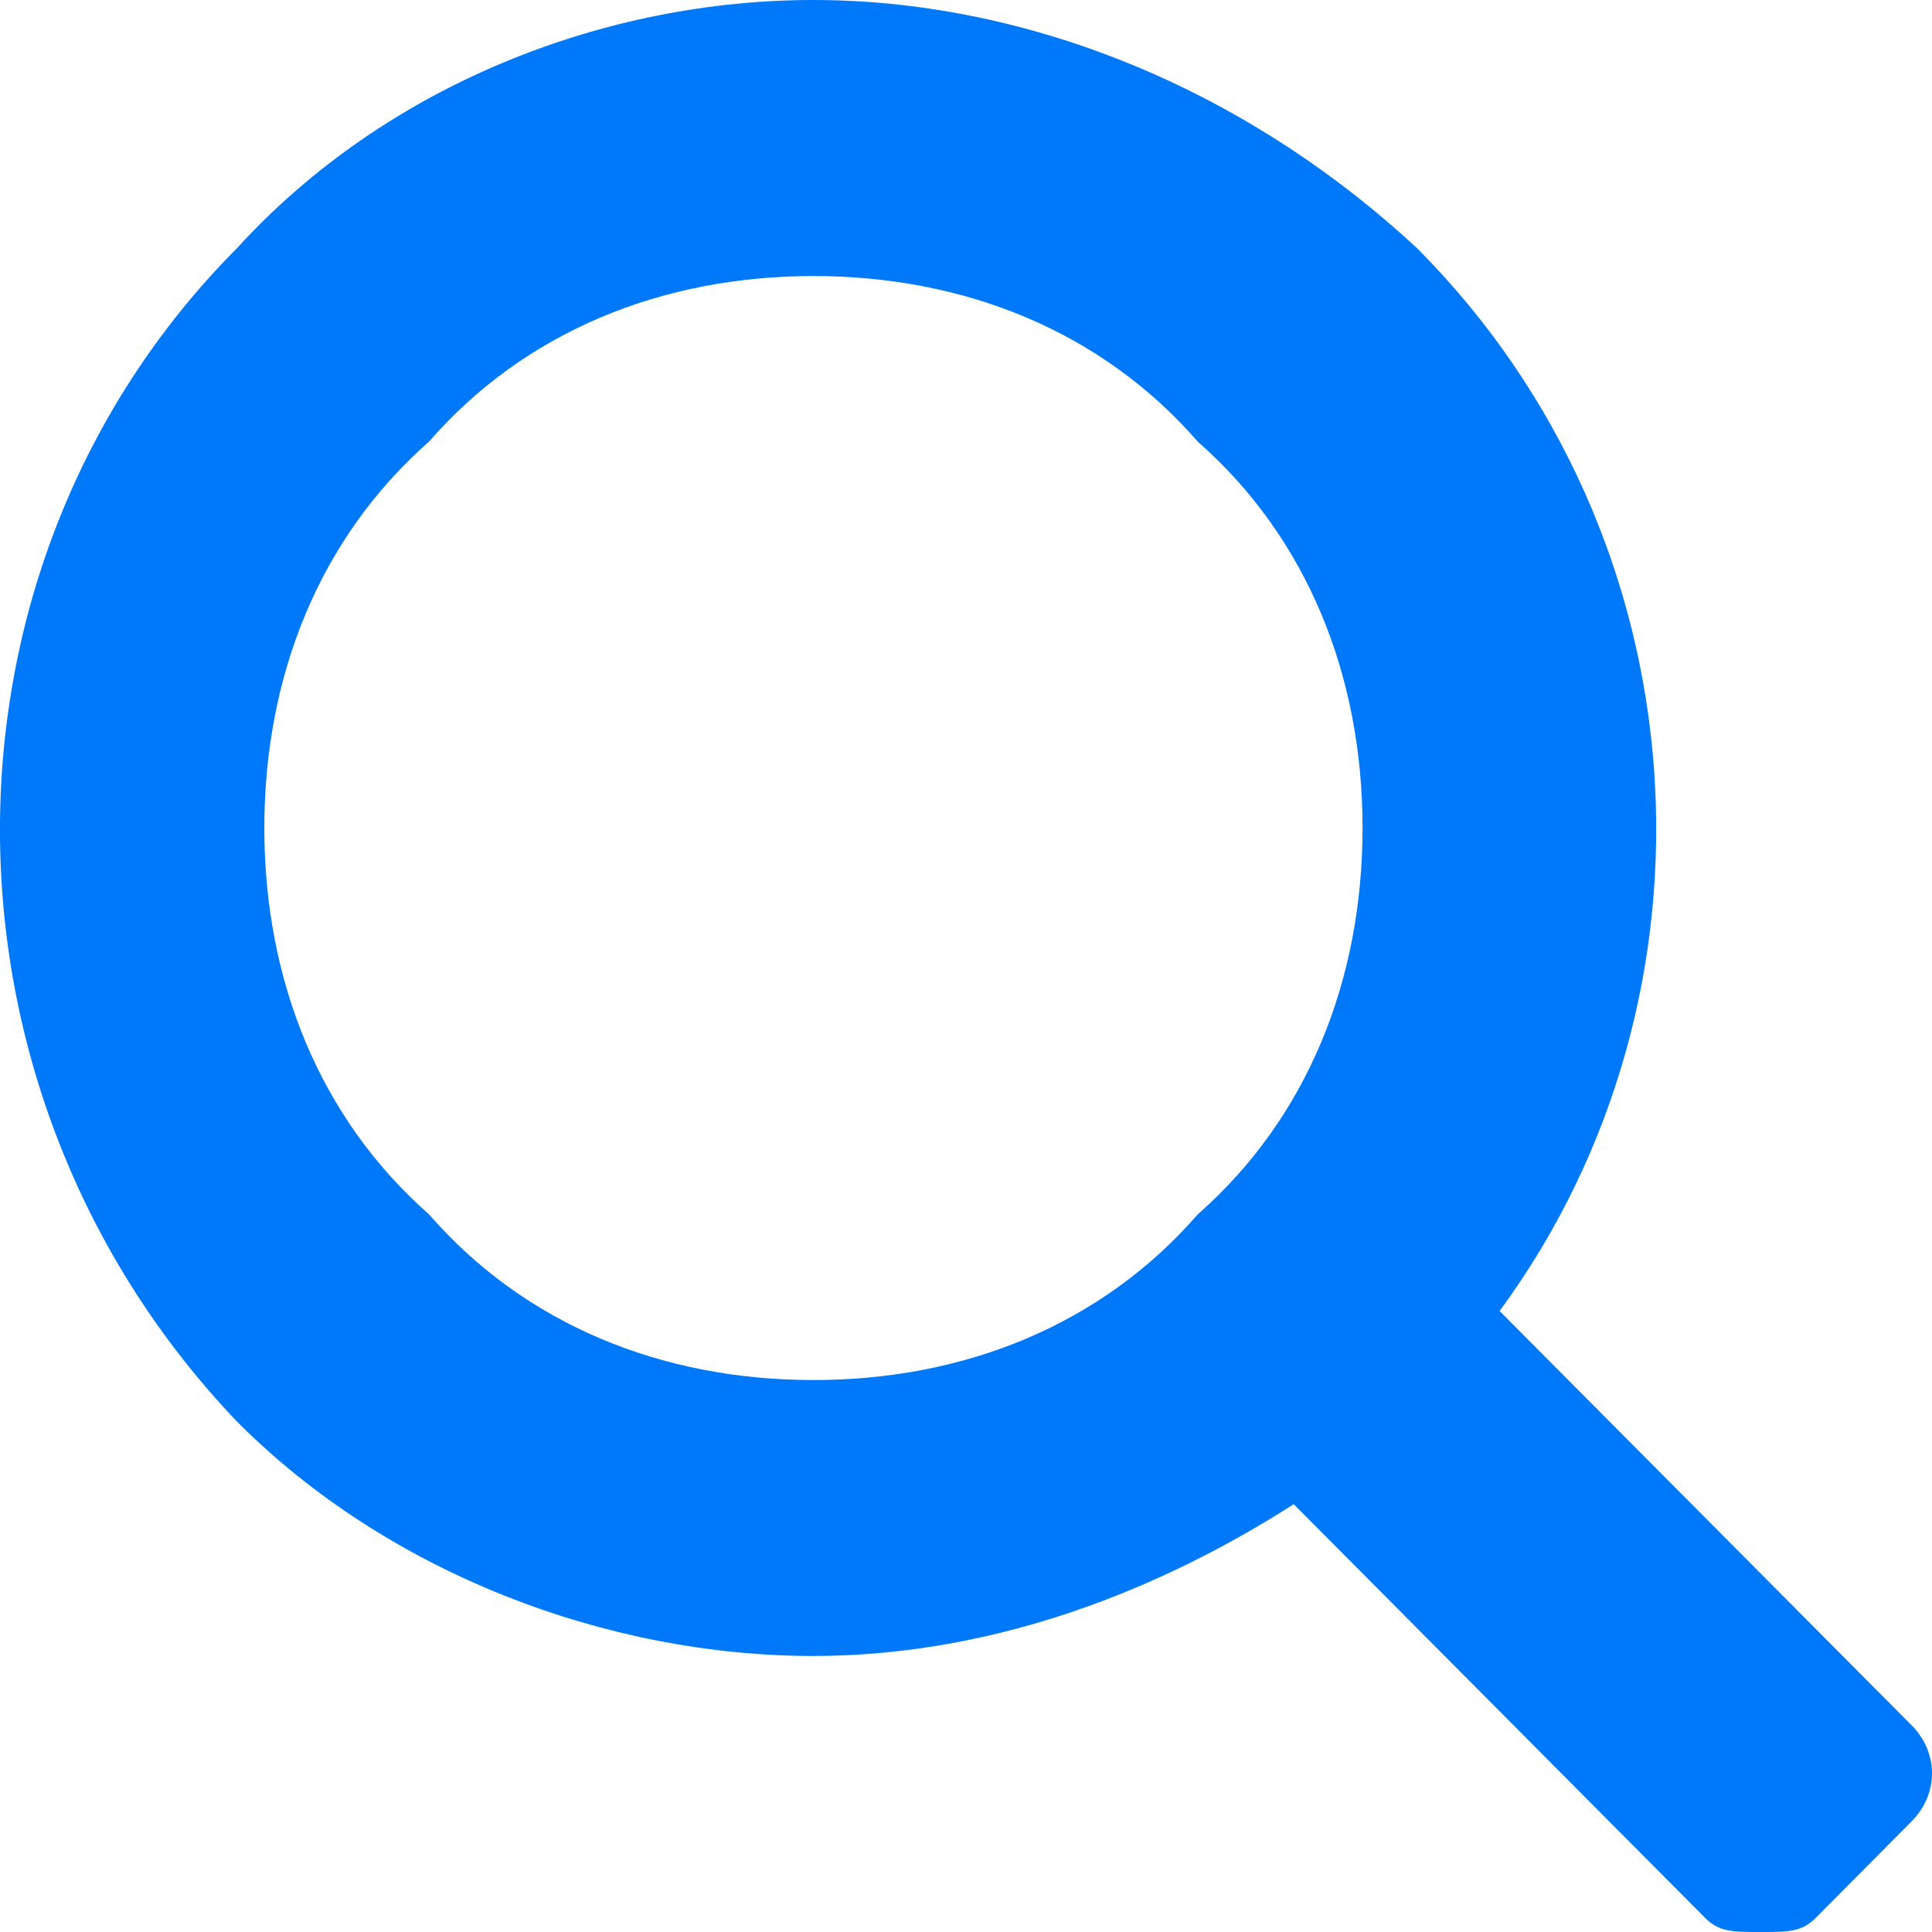
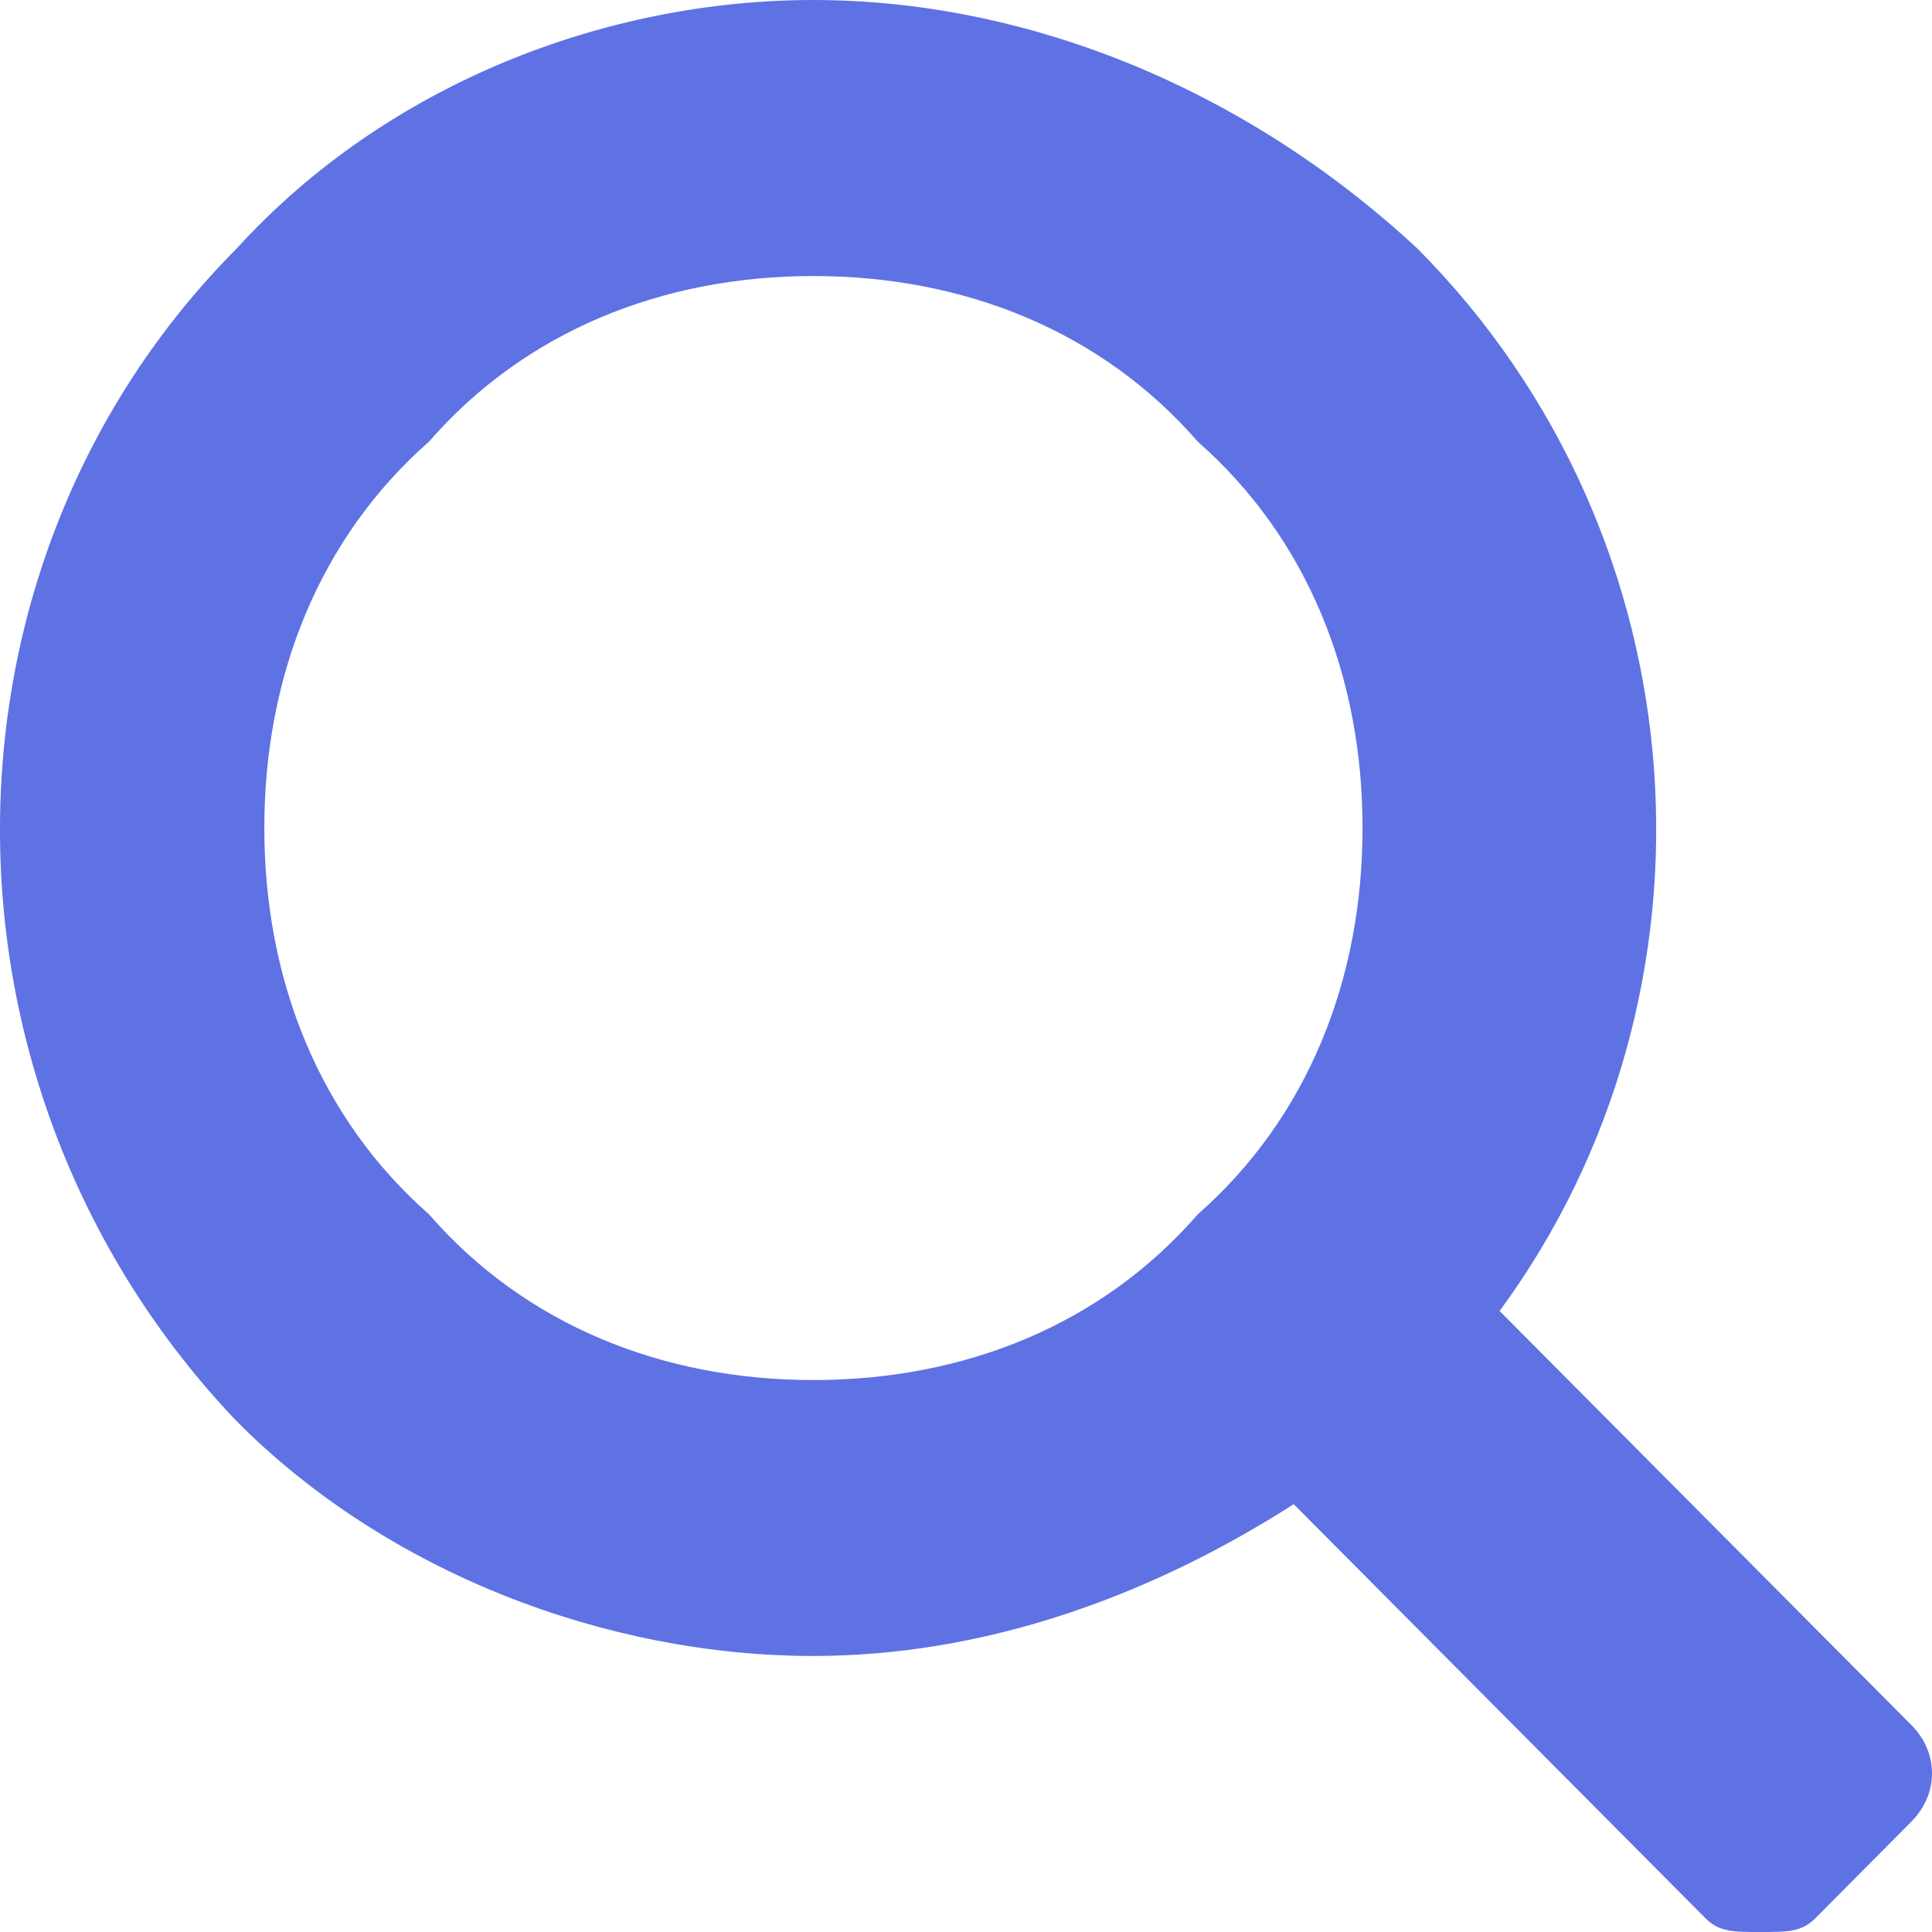
<svg xmlns="http://www.w3.org/2000/svg" width="16" height="16" viewBox="0 0 16 16" fill="none">
-   <path fill-rule="evenodd" clip-rule="evenodd" d="M1.961 2.057C3.211 0.686 5.03 0 6.735 0C8.441 0 10.259 0.686 11.737 2.057C14.124 4.457 14.352 8.229 12.419 10.857L15.829 14.286C16.057 14.514 16.057 14.857 15.829 15.086L15.034 15.886C14.92 16 14.806 16 14.579 16C14.352 16 14.238 16 14.124 15.886L10.714 12.457C9.464 13.257 8.099 13.714 6.735 13.714C5.03 13.714 3.211 13.029 1.961 11.771C-0.654 9.029 -0.654 4.686 1.961 2.057ZM3.553 10.057C4.349 10.972 5.486 11.429 6.736 11.429C7.987 11.429 9.124 10.972 9.919 10.057C10.829 9.257 11.284 8.114 11.284 6.857C11.284 5.6 10.829 4.457 9.919 3.657C9.124 2.743 7.987 2.286 6.736 2.286C5.486 2.286 4.349 2.743 3.553 3.657C2.644 4.457 2.189 5.6 2.189 6.857C2.189 8.114 2.644 9.257 3.553 10.057Z" fill="#0078FA" />
+   <path fill-rule="evenodd" clip-rule="evenodd" d="M1.961 2.057C3.211 0.686 5.03 0 6.735 0C8.441 0 10.259 0.686 11.737 2.057C14.124 4.457 14.352 8.229 12.419 10.857L15.829 14.286C16.057 14.514 16.057 14.857 15.829 15.086L15.034 15.886C14.92 16 14.806 16 14.579 16C14.352 16 14.238 16 14.124 15.886L10.714 12.457C9.464 13.257 8.099 13.714 6.735 13.714C5.03 13.714 3.211 13.029 1.961 11.771C-0.654 9.029 -0.654 4.686 1.961 2.057ZM3.553 10.057C4.349 10.972 5.486 11.429 6.736 11.429C7.987 11.429 9.124 10.972 9.919 10.057C10.829 9.257 11.284 8.114 11.284 6.857C11.284 5.6 10.829 4.457 9.919 3.657C9.124 2.743 7.987 2.286 6.736 2.286C5.486 2.286 4.349 2.743 3.553 3.657C2.644 4.457 2.189 5.6 2.189 6.857C2.189 8.114 2.644 9.257 3.553 10.057Z" fill="#5e72e4" />
</svg>
